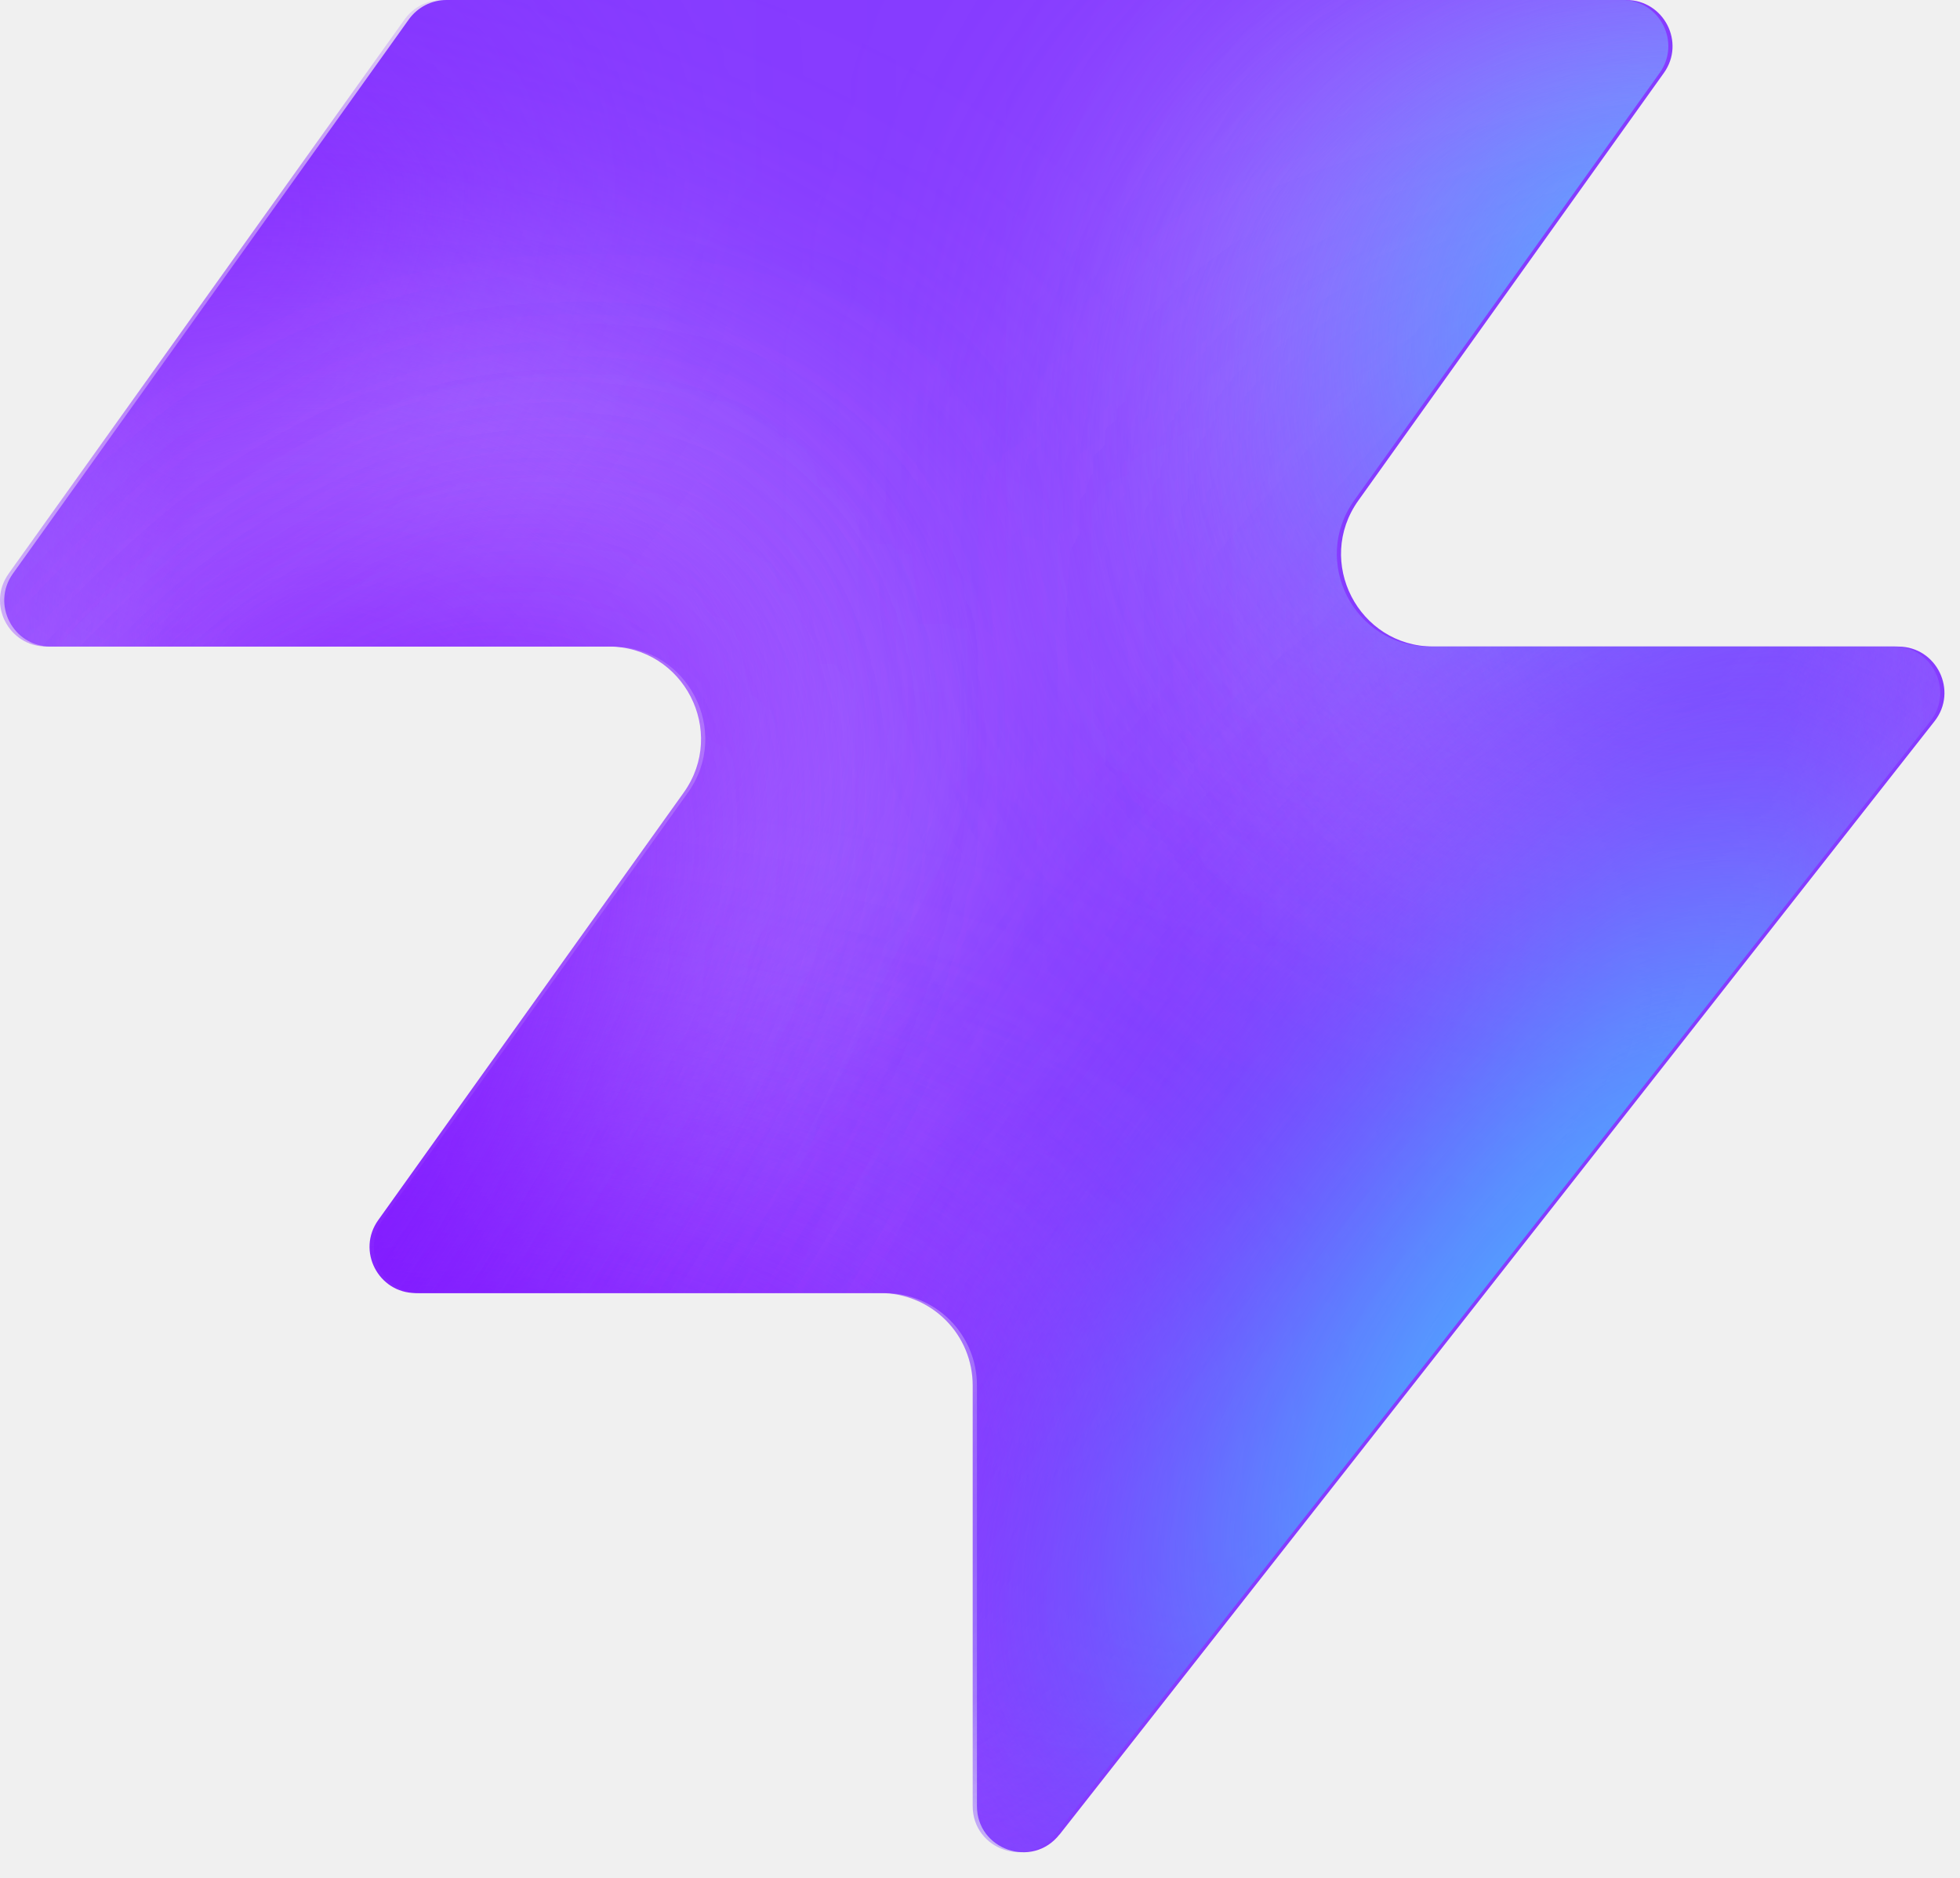
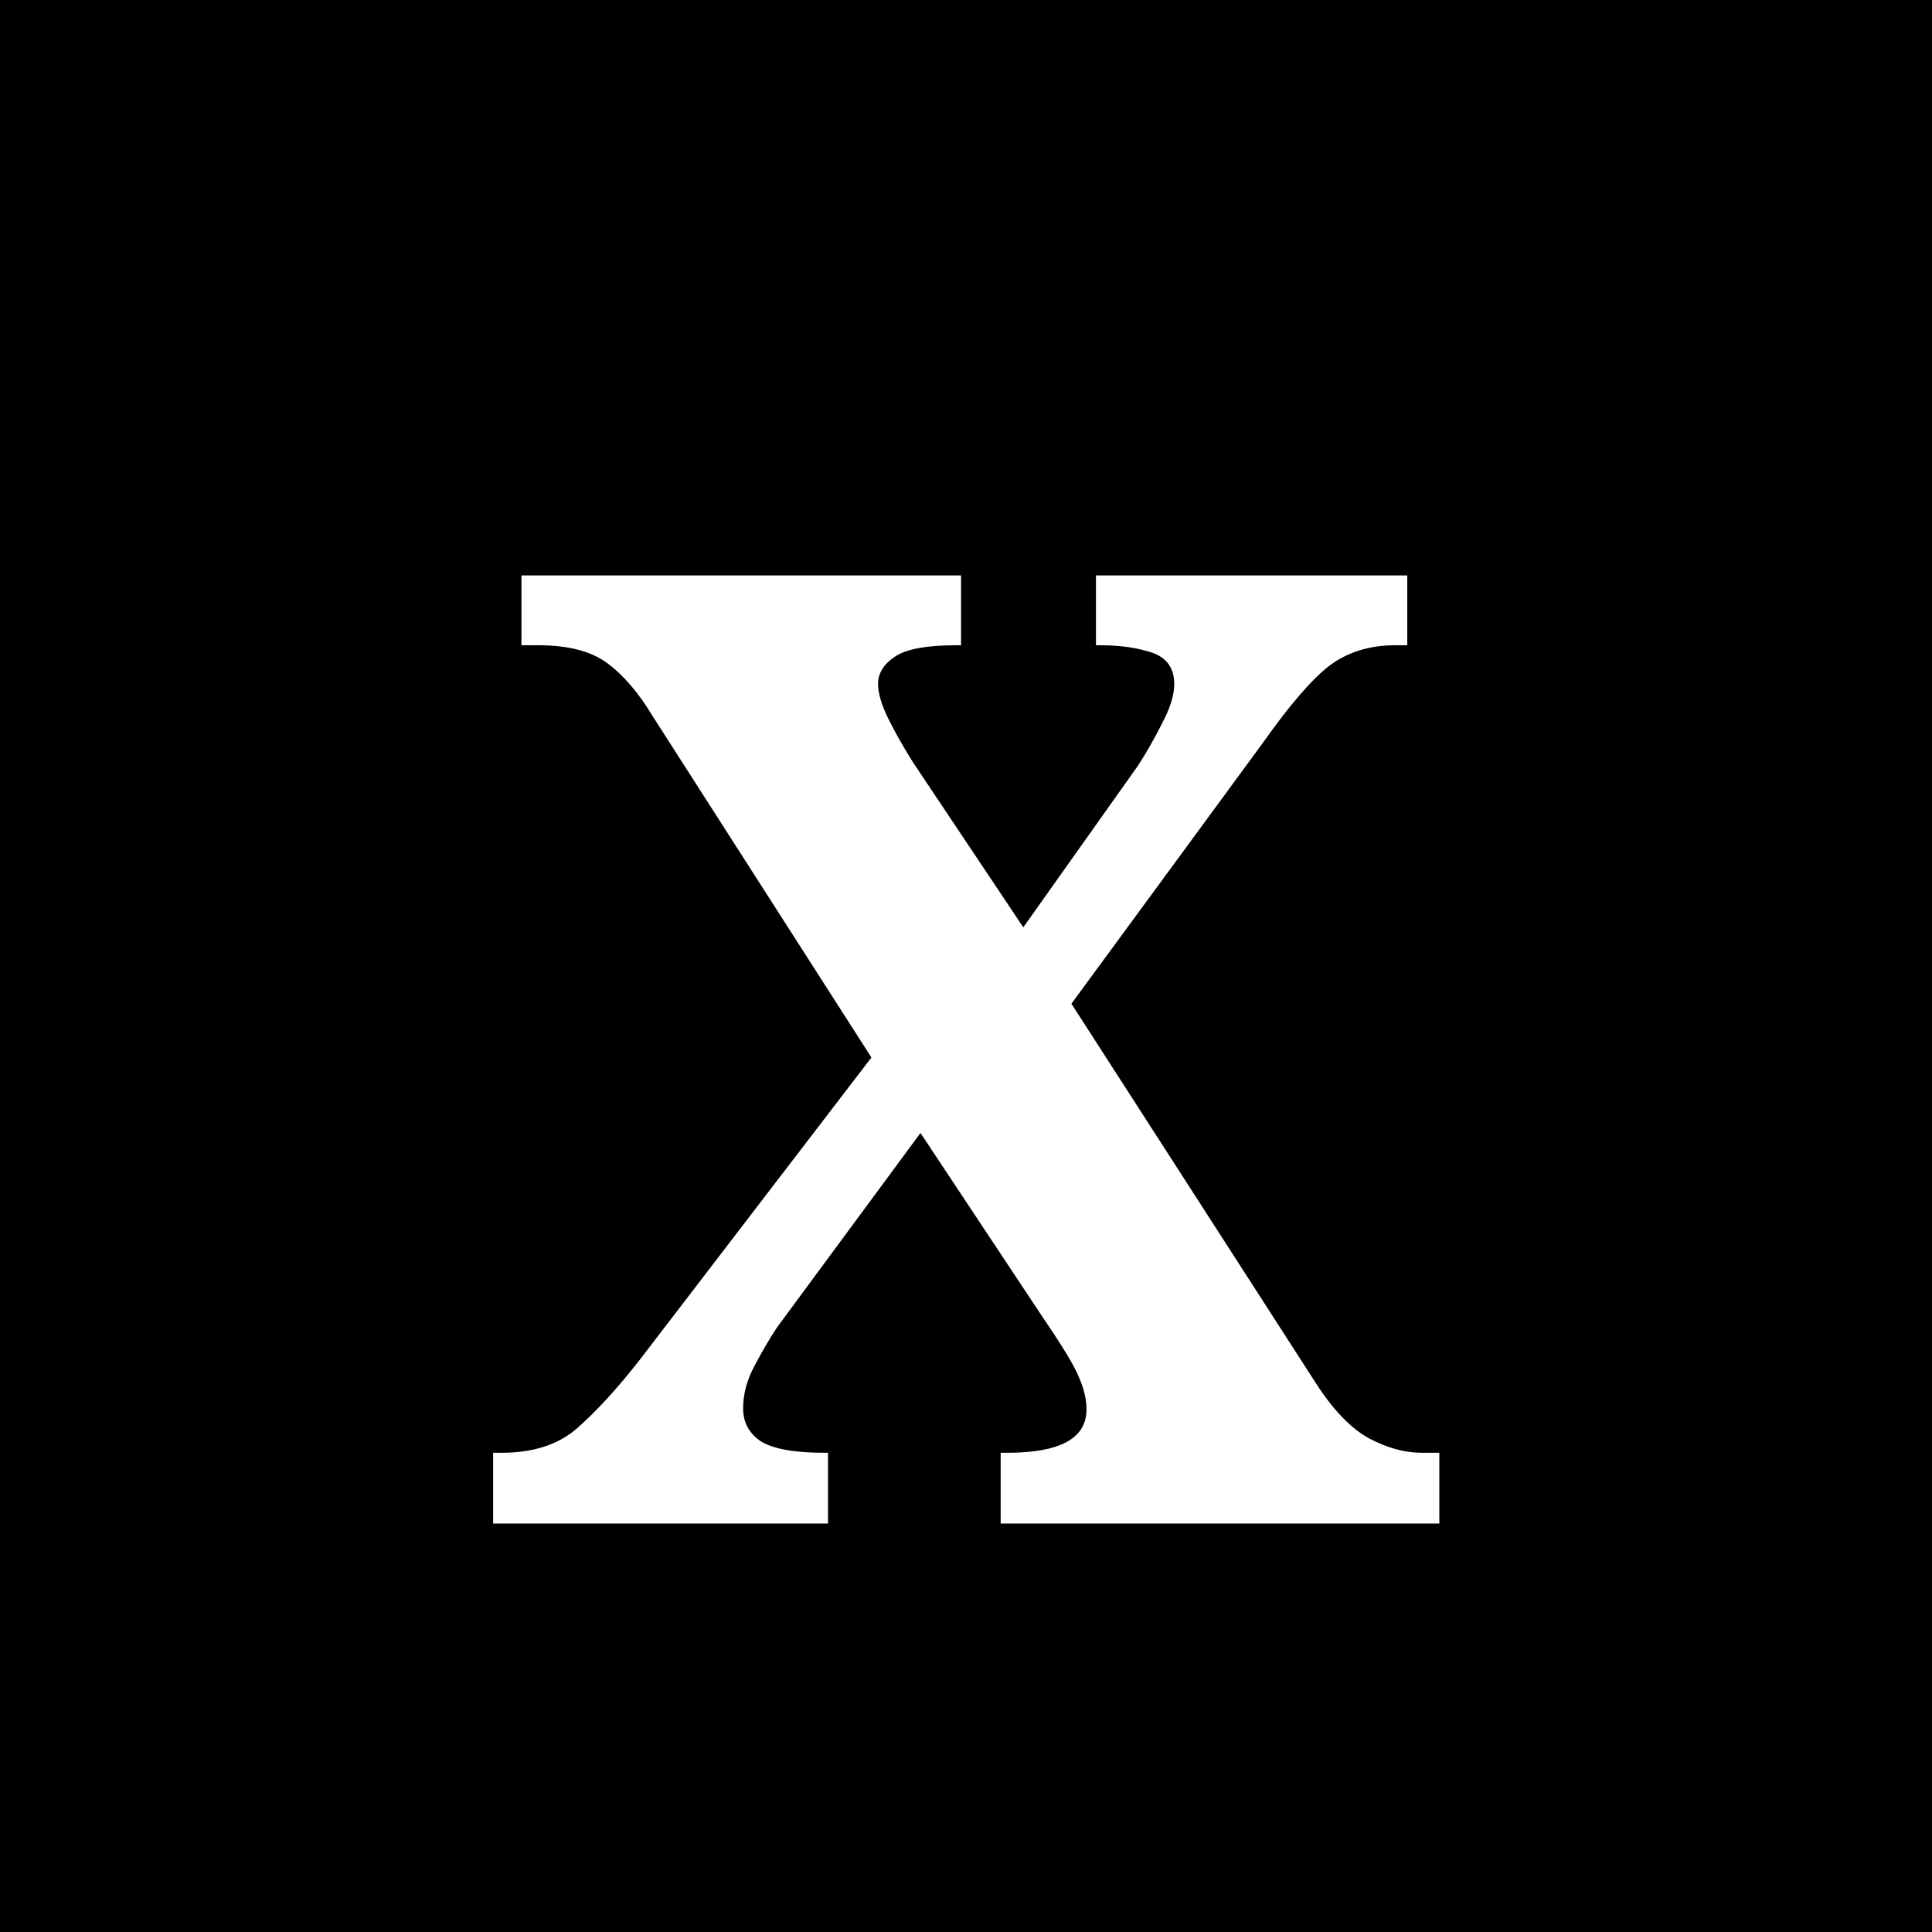
- <svg xmlns="http://www.w3.org/2000/svg" width="48" height="46" fill="none" viewBox="0 0 48 46">
-   <path fill="#863bff" d="M25.946 44.938c-.664.845-2.021.375-2.021-.698V33.937a2.26 2.26 0 0 0-2.262-2.262H10.287c-.92 0-1.456-1.04-.92-1.788l7.48-10.471c1.07-1.497 0-3.578-1.842-3.578H1.237c-.92 0-1.456-1.04-.92-1.788L10.013.474c.214-.297.556-.474.92-.474h28.894c.92 0 1.456 1.04.92 1.788l-7.48 10.471c-1.07 1.498 0 3.579 1.842 3.579h11.377c.943 0 1.473 1.088.89 1.83L25.947 44.94z" style="fill:#863bff;fill:color(display-p3 .525 .23 1);fill-opacity:1" />
-   <mask id="a" width="48" height="46" x="0" y="0" maskUnits="userSpaceOnUse" style="mask-type:alpha">
-     <path fill="#000" d="M25.842 44.938c-.664.844-2.021.375-2.021-.698V33.937a2.26 2.26 0 0 0-2.262-2.262H10.183c-.92 0-1.456-1.04-.92-1.788l7.48-10.471c1.07-1.498 0-3.579-1.842-3.579H1.133c-.92 0-1.456-1.04-.92-1.787L9.91.473c.214-.297.556-.474.92-.474h28.894c.92 0 1.456 1.04.92 1.788l-7.48 10.471c-1.07 1.498 0 3.578 1.842 3.578h11.377c.943 0 1.473 1.088.89 1.832L25.843 44.94z" style="fill:#000;fill-opacity:1" />
-   </mask>
-   <g mask="url(#a)">
-     <g filter="url(#b)">
-       <ellipse cx="5.508" cy="14.704" fill="#ede6ff" rx="5.508" ry="14.704" style="fill:#ede6ff;fill:color(display-p3 .927 .903 1);fill-opacity:1" transform="matrix(.00324 1 1 -.00324 -4.47 31.516)" />
-     </g>
-     <g filter="url(#c)">
-       <ellipse cx="10.399" cy="29.851" fill="#ede6ff" rx="10.399" ry="29.851" style="fill:#ede6ff;fill:color(display-p3 .927 .903 1);fill-opacity:1" transform="matrix(.00324 1 1 -.00324 -39.328 7.883)" />
-     </g>
-     <g filter="url(#d)">
-       <ellipse cx="5.508" cy="30.487" fill="#7e14ff" rx="5.508" ry="30.487" style="fill:#7e14ff;fill:color(display-p3 .492 .077 1);fill-opacity:1" transform="rotate(89.814 -25.913 -14.639)scale(1 -1)" />
-     </g>
-     <g filter="url(#e)">
-       <ellipse cx="5.508" cy="30.599" fill="#7e14ff" rx="5.508" ry="30.599" style="fill:#7e14ff;fill:color(display-p3 .492 .077 1);fill-opacity:1" transform="rotate(89.814 -32.644 -3.334)scale(1 -1)" />
-     </g>
-     <g filter="url(#f)">
-       <ellipse cx="5.508" cy="30.599" fill="#7e14ff" rx="5.508" ry="30.599" style="fill:#7e14ff;fill:color(display-p3 .492 .077 1);fill-opacity:1" transform="matrix(.00324 1 1 -.00324 -34.34 30.47)" />
-     </g>
-     <g filter="url(#g)">
-       <ellipse cx="14.072" cy="22.078" fill="#ede6ff" rx="14.072" ry="22.078" style="fill:#ede6ff;fill:color(display-p3 .927 .903 1);fill-opacity:1" transform="rotate(93.35 24.506 48.493)scale(-1 1)" />
-     </g>
-     <g filter="url(#h)">
-       <ellipse cx="3.47" cy="21.501" fill="#7e14ff" rx="3.47" ry="21.501" style="fill:#7e14ff;fill:color(display-p3 .492 .077 1);fill-opacity:1" transform="rotate(89.009 28.708 47.59)scale(-1 1)" />
-     </g>
-     <g filter="url(#i)">
-       <ellipse cx="3.47" cy="21.501" fill="#7e14ff" rx="3.47" ry="21.501" style="fill:#7e14ff;fill:color(display-p3 .492 .077 1);fill-opacity:1" transform="rotate(89.009 28.708 47.59)scale(-1 1)" />
-     </g>
-     <g filter="url(#j)">
-       <ellipse cx=".387" cy="8.972" fill="#7e14ff" rx="4.407" ry="29.108" style="fill:#7e14ff;fill:color(display-p3 .492 .077 1);fill-opacity:1" transform="rotate(39.51 .387 8.972)" />
-     </g>
-     <g filter="url(#k)">
-       <ellipse cx="47.523" cy="-6.092" fill="#7e14ff" rx="4.407" ry="29.108" style="fill:#7e14ff;fill:color(display-p3 .492 .077 1);fill-opacity:1" transform="rotate(37.892 47.523 -6.092)" />
-     </g>
-     <g filter="url(#l)">
-       <ellipse cx="41.412" cy="6.333" fill="#47bfff" rx="5.971" ry="9.665" style="fill:#47bfff;fill:color(display-p3 .28 .748 1);fill-opacity:1" transform="rotate(37.892 41.412 6.333)" />
-     </g>
-     <g filter="url(#m)">
-       <ellipse cx="-1.879" cy="38.332" fill="#7e14ff" rx="4.407" ry="29.108" style="fill:#7e14ff;fill:color(display-p3 .492 .077 1);fill-opacity:1" transform="rotate(37.892 -1.88 38.332)" />
-     </g>
-     <g filter="url(#n)">
-       <ellipse cx="-1.879" cy="38.332" fill="#7e14ff" rx="4.407" ry="29.108" style="fill:#7e14ff;fill:color(display-p3 .492 .077 1);fill-opacity:1" transform="rotate(37.892 -1.88 38.332)" />
-     </g>
-     <g filter="url(#o)">
-       <ellipse cx="35.651" cy="29.907" fill="#7e14ff" rx="4.407" ry="29.108" style="fill:#7e14ff;fill:color(display-p3 .492 .077 1);fill-opacity:1" transform="rotate(37.892 35.651 29.907)" />
-     </g>
-     <g filter="url(#p)">
-       <ellipse cx="38.418" cy="32.4" fill="#47bfff" rx="5.971" ry="15.297" style="fill:#47bfff;fill:color(display-p3 .28 .748 1);fill-opacity:1" transform="rotate(37.892 38.418 32.4)" />
-     </g>
-   </g>
-   <defs>
-     <filter id="b" width="60.045" height="41.654" x="-19.77" y="16.149" color-interpolation-filters="sRGB" filterUnits="userSpaceOnUse">
-       <feFlood flood-opacity="0" result="BackgroundImageFix" />
-       <feBlend in="SourceGraphic" in2="BackgroundImageFix" result="shape" />
-       <feGaussianBlur result="effect1_foregroundBlur_2002_17158" stdDeviation="7.659" />
-     </filter>
-     <filter id="c" width="90.34" height="51.437" x="-54.613" y="-7.533" color-interpolation-filters="sRGB" filterUnits="userSpaceOnUse">
-       <feFlood flood-opacity="0" result="BackgroundImageFix" />
-       <feBlend in="SourceGraphic" in2="BackgroundImageFix" result="shape" />
-       <feGaussianBlur result="effect1_foregroundBlur_2002_17158" stdDeviation="7.659" />
-     </filter>
-     <filter id="d" width="79.355" height="29.4" x="-49.64" y="2.03" color-interpolation-filters="sRGB" filterUnits="userSpaceOnUse">
-       <feFlood flood-opacity="0" result="BackgroundImageFix" />
-       <feBlend in="SourceGraphic" in2="BackgroundImageFix" result="shape" />
-       <feGaussianBlur result="effect1_foregroundBlur_2002_17158" stdDeviation="4.596" />
-     </filter>
-     <filter id="e" width="79.579" height="29.4" x="-45.045" y="20.029" color-interpolation-filters="sRGB" filterUnits="userSpaceOnUse">
-       <feFlood flood-opacity="0" result="BackgroundImageFix" />
-       <feBlend in="SourceGraphic" in2="BackgroundImageFix" result="shape" />
-       <feGaussianBlur result="effect1_foregroundBlur_2002_17158" stdDeviation="4.596" />
-     </filter>
-     <filter id="f" width="79.579" height="29.4" x="-43.513" y="21.178" color-interpolation-filters="sRGB" filterUnits="userSpaceOnUse">
-       <feFlood flood-opacity="0" result="BackgroundImageFix" />
-       <feBlend in="SourceGraphic" in2="BackgroundImageFix" result="shape" />
-       <feGaussianBlur result="effect1_foregroundBlur_2002_17158" stdDeviation="4.596" />
-     </filter>
-     <filter id="g" width="74.749" height="58.852" x="15.756" y="-17.901" color-interpolation-filters="sRGB" filterUnits="userSpaceOnUse">
-       <feFlood flood-opacity="0" result="BackgroundImageFix" />
-       <feBlend in="SourceGraphic" in2="BackgroundImageFix" result="shape" />
-       <feGaussianBlur result="effect1_foregroundBlur_2002_17158" stdDeviation="7.659" />
-     </filter>
-     <filter id="h" width="61.377" height="25.362" x="23.548" y="2.284" color-interpolation-filters="sRGB" filterUnits="userSpaceOnUse">
-       <feFlood flood-opacity="0" result="BackgroundImageFix" />
-       <feBlend in="SourceGraphic" in2="BackgroundImageFix" result="shape" />
-       <feGaussianBlur result="effect1_foregroundBlur_2002_17158" stdDeviation="4.596" />
-     </filter>
-     <filter id="i" width="61.377" height="25.362" x="23.548" y="2.284" color-interpolation-filters="sRGB" filterUnits="userSpaceOnUse">
-       <feFlood flood-opacity="0" result="BackgroundImageFix" />
-       <feBlend in="SourceGraphic" in2="BackgroundImageFix" result="shape" />
-       <feGaussianBlur result="effect1_foregroundBlur_2002_17158" stdDeviation="4.596" />
-     </filter>
-     <filter id="j" width="56.045" height="63.649" x="-27.636" y="-22.853" color-interpolation-filters="sRGB" filterUnits="userSpaceOnUse">
-       <feFlood flood-opacity="0" result="BackgroundImageFix" />
-       <feBlend in="SourceGraphic" in2="BackgroundImageFix" result="shape" />
-       <feGaussianBlur result="effect1_foregroundBlur_2002_17158" stdDeviation="4.596" />
-     </filter>
-     <filter id="k" width="54.814" height="64.646" x="20.116" y="-38.415" color-interpolation-filters="sRGB" filterUnits="userSpaceOnUse">
-       <feFlood flood-opacity="0" result="BackgroundImageFix" />
-       <feBlend in="SourceGraphic" in2="BackgroundImageFix" result="shape" />
-       <feGaussianBlur result="effect1_foregroundBlur_2002_17158" stdDeviation="4.596" />
-     </filter>
-     <filter id="l" width="33.541" height="35.313" x="24.641" y="-11.323" color-interpolation-filters="sRGB" filterUnits="userSpaceOnUse">
-       <feFlood flood-opacity="0" result="BackgroundImageFix" />
-       <feBlend in="SourceGraphic" in2="BackgroundImageFix" result="shape" />
-       <feGaussianBlur result="effect1_foregroundBlur_2002_17158" stdDeviation="4.596" />
-     </filter>
-     <filter id="m" width="54.814" height="64.646" x="-29.286" y="6.009" color-interpolation-filters="sRGB" filterUnits="userSpaceOnUse">
-       <feFlood flood-opacity="0" result="BackgroundImageFix" />
-       <feBlend in="SourceGraphic" in2="BackgroundImageFix" result="shape" />
-       <feGaussianBlur result="effect1_foregroundBlur_2002_17158" stdDeviation="4.596" />
-     </filter>
-     <filter id="n" width="54.814" height="64.646" x="-29.286" y="6.009" color-interpolation-filters="sRGB" filterUnits="userSpaceOnUse">
-       <feFlood flood-opacity="0" result="BackgroundImageFix" />
-       <feBlend in="SourceGraphic" in2="BackgroundImageFix" result="shape" />
-       <feGaussianBlur result="effect1_foregroundBlur_2002_17158" stdDeviation="4.596" />
-     </filter>
-     <filter id="o" width="54.814" height="64.646" x="8.244" y="-2.416" color-interpolation-filters="sRGB" filterUnits="userSpaceOnUse">
-       <feFlood flood-opacity="0" result="BackgroundImageFix" />
-       <feBlend in="SourceGraphic" in2="BackgroundImageFix" result="shape" />
-       <feGaussianBlur result="effect1_foregroundBlur_2002_17158" stdDeviation="4.596" />
-     </filter>
-     <filter id="p" width="39.409" height="43.623" x="18.713" y="10.588" color-interpolation-filters="sRGB" filterUnits="userSpaceOnUse">
-       <feFlood flood-opacity="0" result="BackgroundImageFix" />
-       <feBlend in="SourceGraphic" in2="BackgroundImageFix" result="shape" />
-       <feGaussianBlur result="effect1_foregroundBlur_2002_17158" stdDeviation="4.596" />
-     </filter>
-   </defs>
+ <svg xmlns="http://www.w3.org/2000/svg" width="32" height="32" viewBox="0 0 32 32">
+   <rect width="32" height="32" fill="black" />
+   <text x="50%" y="55%" dominant-baseline="middle" text-anchor="middle" fill="white" font-family="'Newsreader', serif" font-size="22" font-weight="700">X</text>
</svg>
